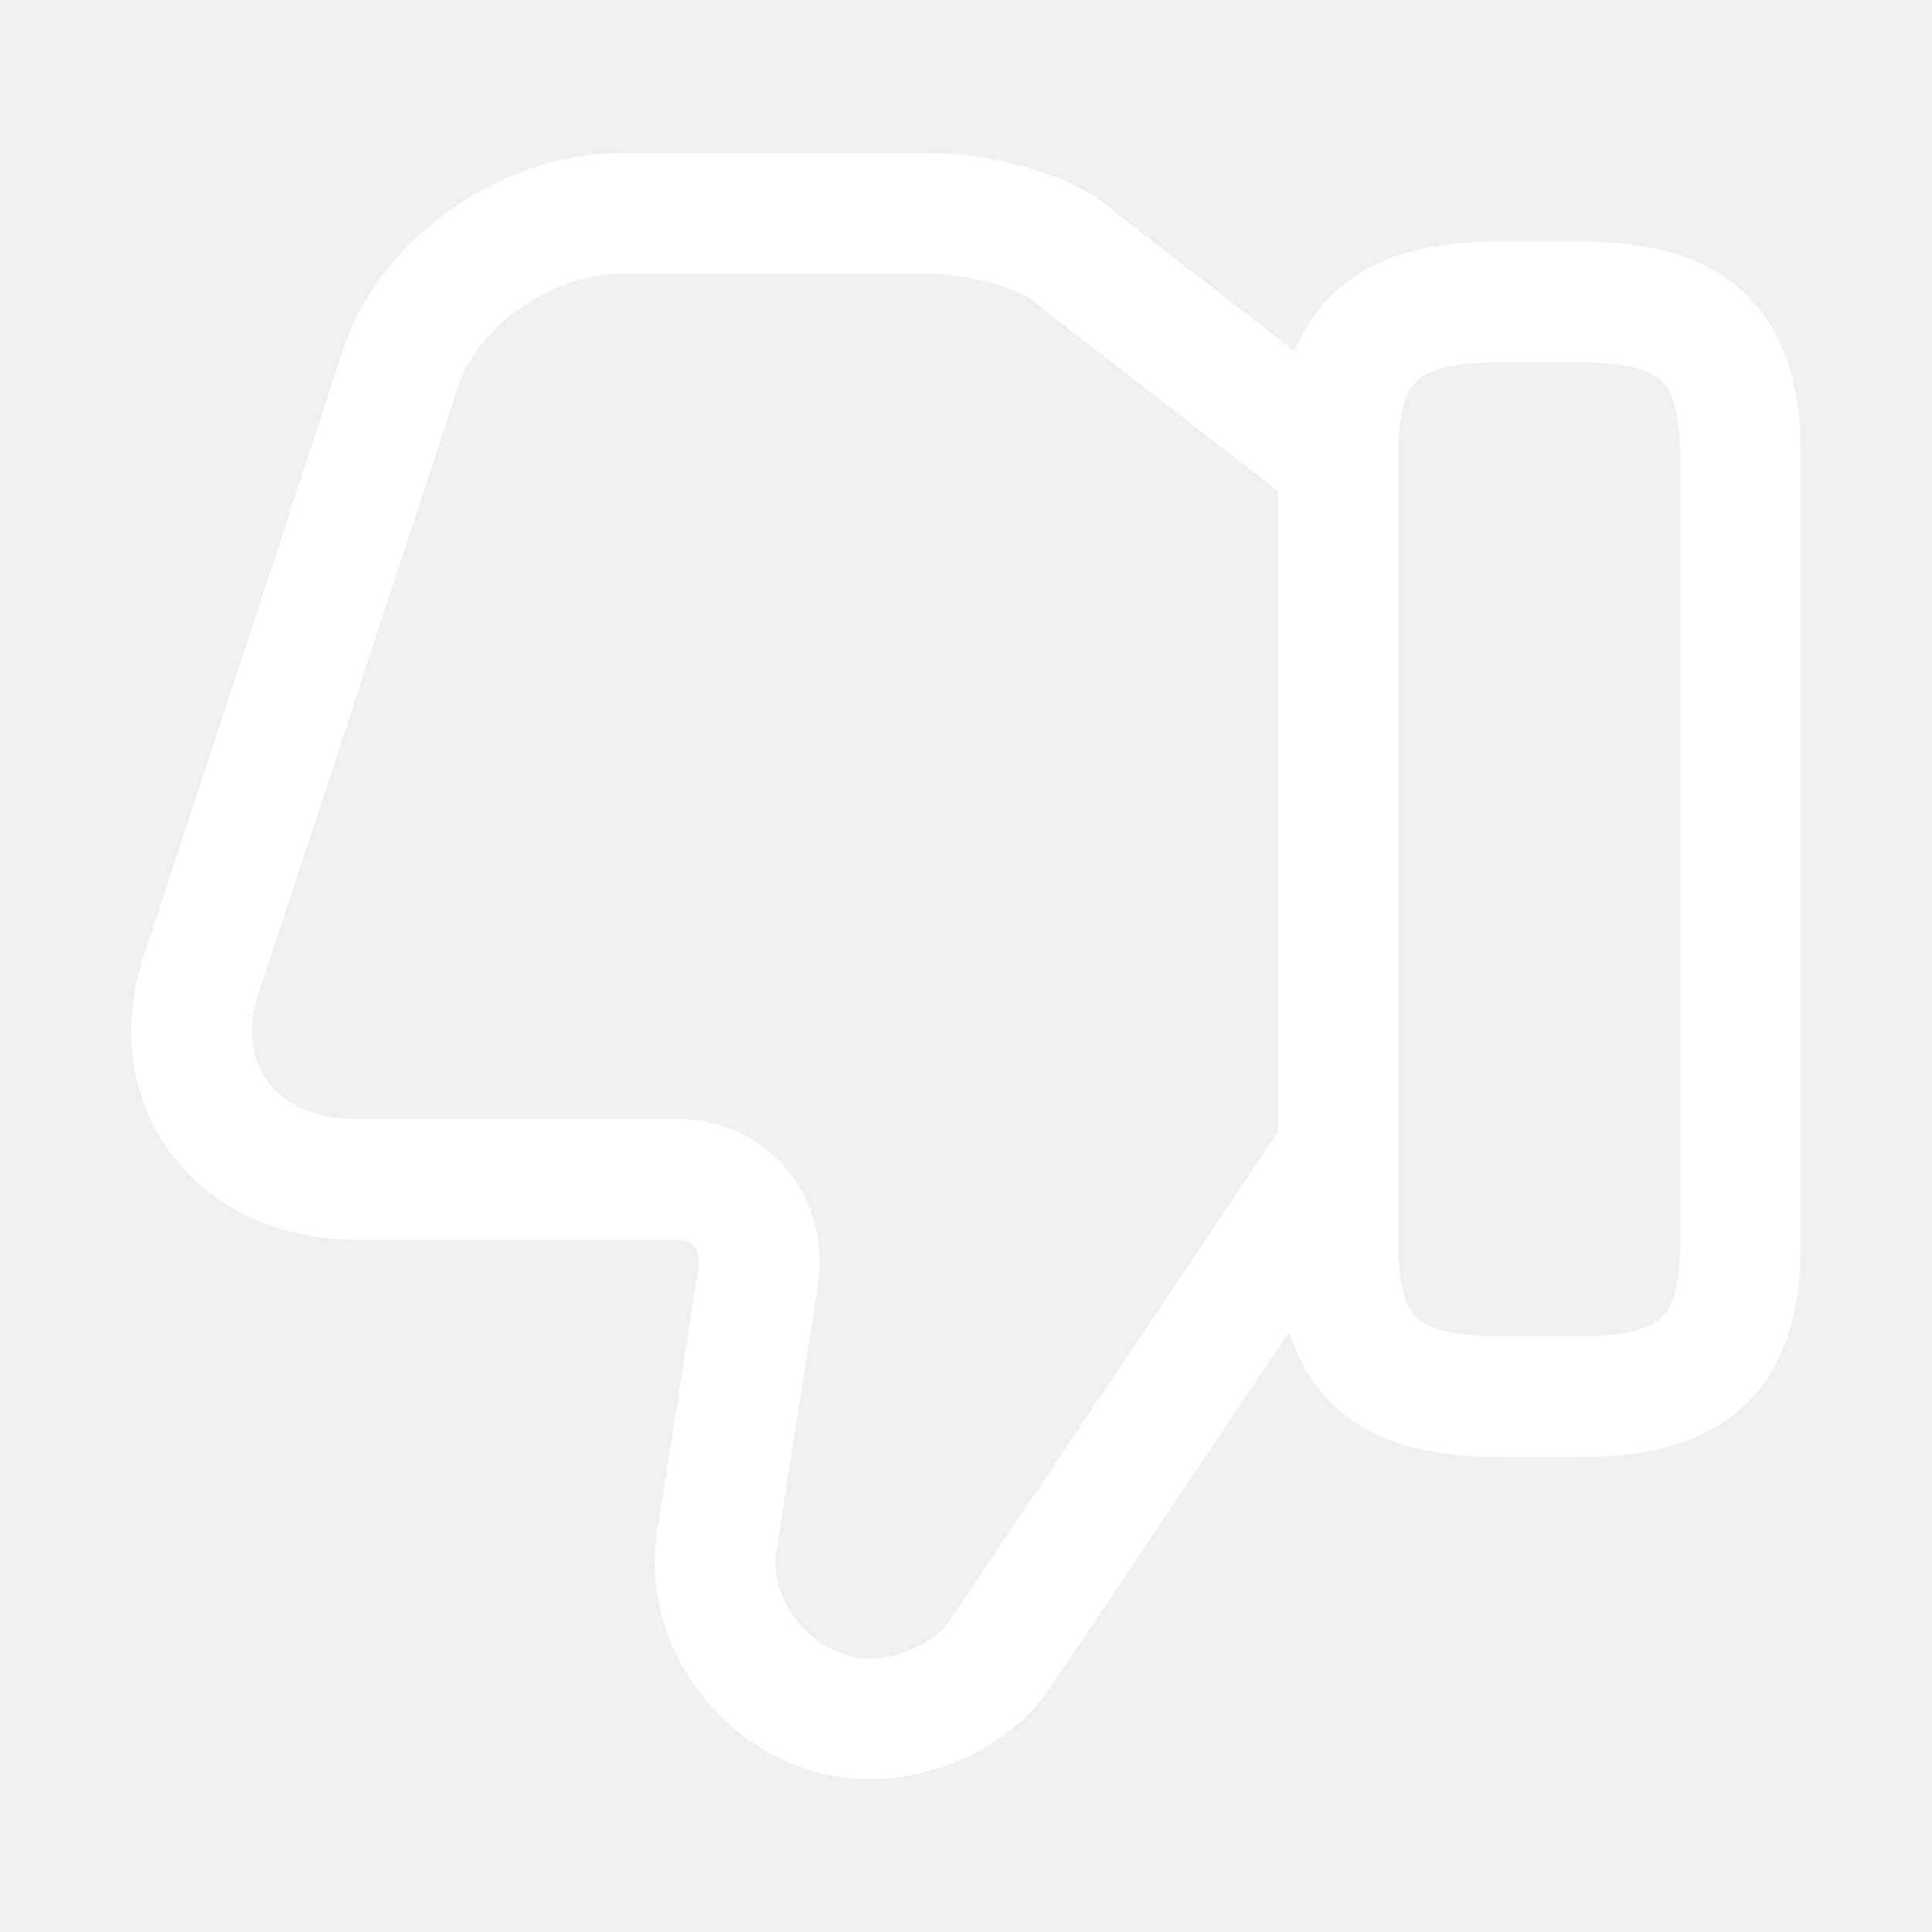
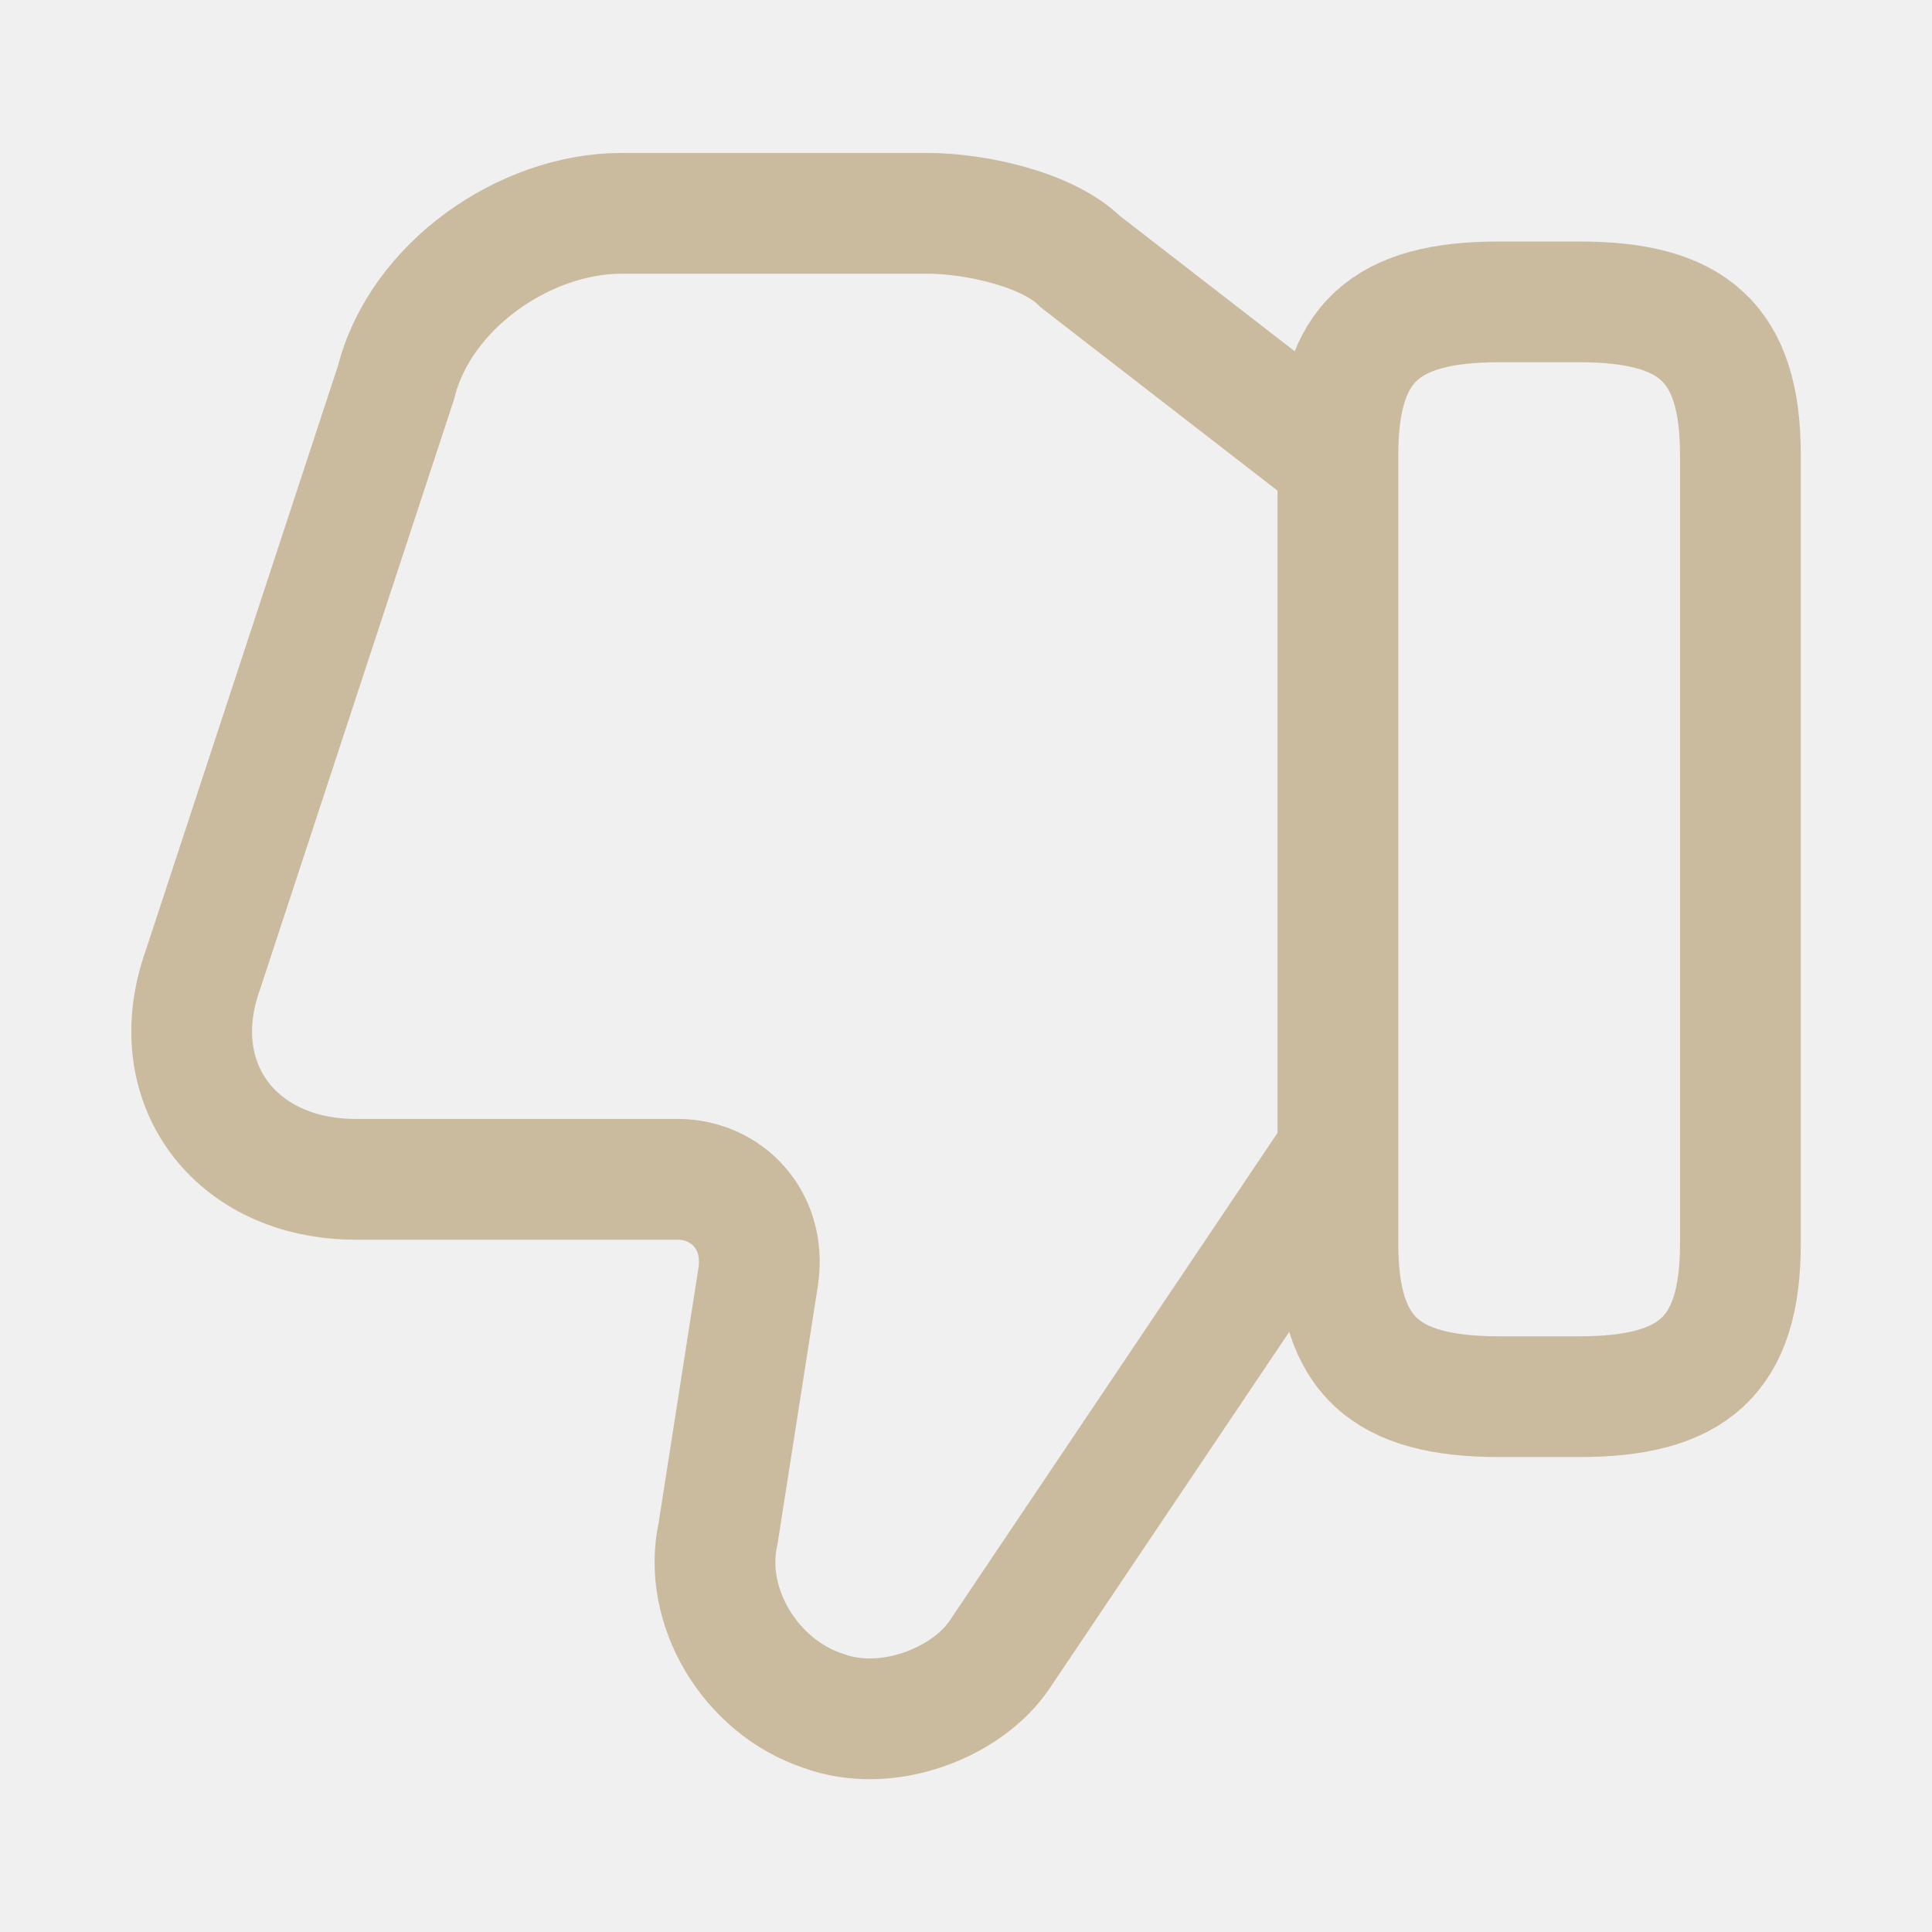
<svg xmlns="http://www.w3.org/2000/svg" width="24" height="24" viewBox="0 0 24 24" fill="none">
-   <path d="M16.52 5.65L13.42 3.25C13.02 2.85 12.12 2.65 11.52 2.65H7.72C6.52 2.65 5.22 3.55 4.92 4.75L2.52 12.05C2.02 13.45 2.92 14.65 4.42 14.65H8.42C9.02 14.65 9.52 15.15 9.42 15.85L8.92 19.05C8.72 19.95 9.32 20.95 10.22 21.25C11.02 21.55 12.02 21.15 12.42 20.55L16.52 14.45" stroke="white" stroke-width="1.5" stroke-miterlimit="10" />
-   <path d="M21.62 5.65V15.45C21.62 16.85 21.02 17.35 19.62 17.35H18.62C17.22 17.35 16.62 16.85 16.62 15.45V5.65C16.62 4.25 17.22 3.75 18.62 3.75H19.62C21.02 3.75 21.62 4.25 21.62 5.65Z" stroke="white" stroke-width="1.5" stroke-linecap="round" stroke-linejoin="round" />
+   <path d="M16.52 5.65L13.42 3.25C13.02 2.85 12.12 2.65 11.52 2.65H7.72C6.52 2.65 5.22 3.55 4.92 4.75L2.52 12.05C2.02 13.45 2.92 14.65 4.42 14.65H8.42C9.02 14.65 9.52 15.15 9.42 15.85L8.92 19.05C8.72 19.95 9.32 20.95 10.22 21.25C11.02 21.55 12.02 21.15 12.42 20.55L16.52 14.45" stroke="#CABB9F" stroke-width="1.5" stroke-miterlimit="10" />
+   <path d="M21.62 5.65V15.45C21.62 16.85 21.02 17.35 19.62 17.35H18.62C17.22 17.35 16.62 16.85 16.62 15.45V5.65C16.62 4.25 17.22 3.75 18.62 3.75H19.62C21.02 3.75 21.62 4.25 21.62 5.65Z" stroke="#CABB9F" stroke-width="1.5" stroke-linecap="round" stroke-linejoin="round" />
</svg>
